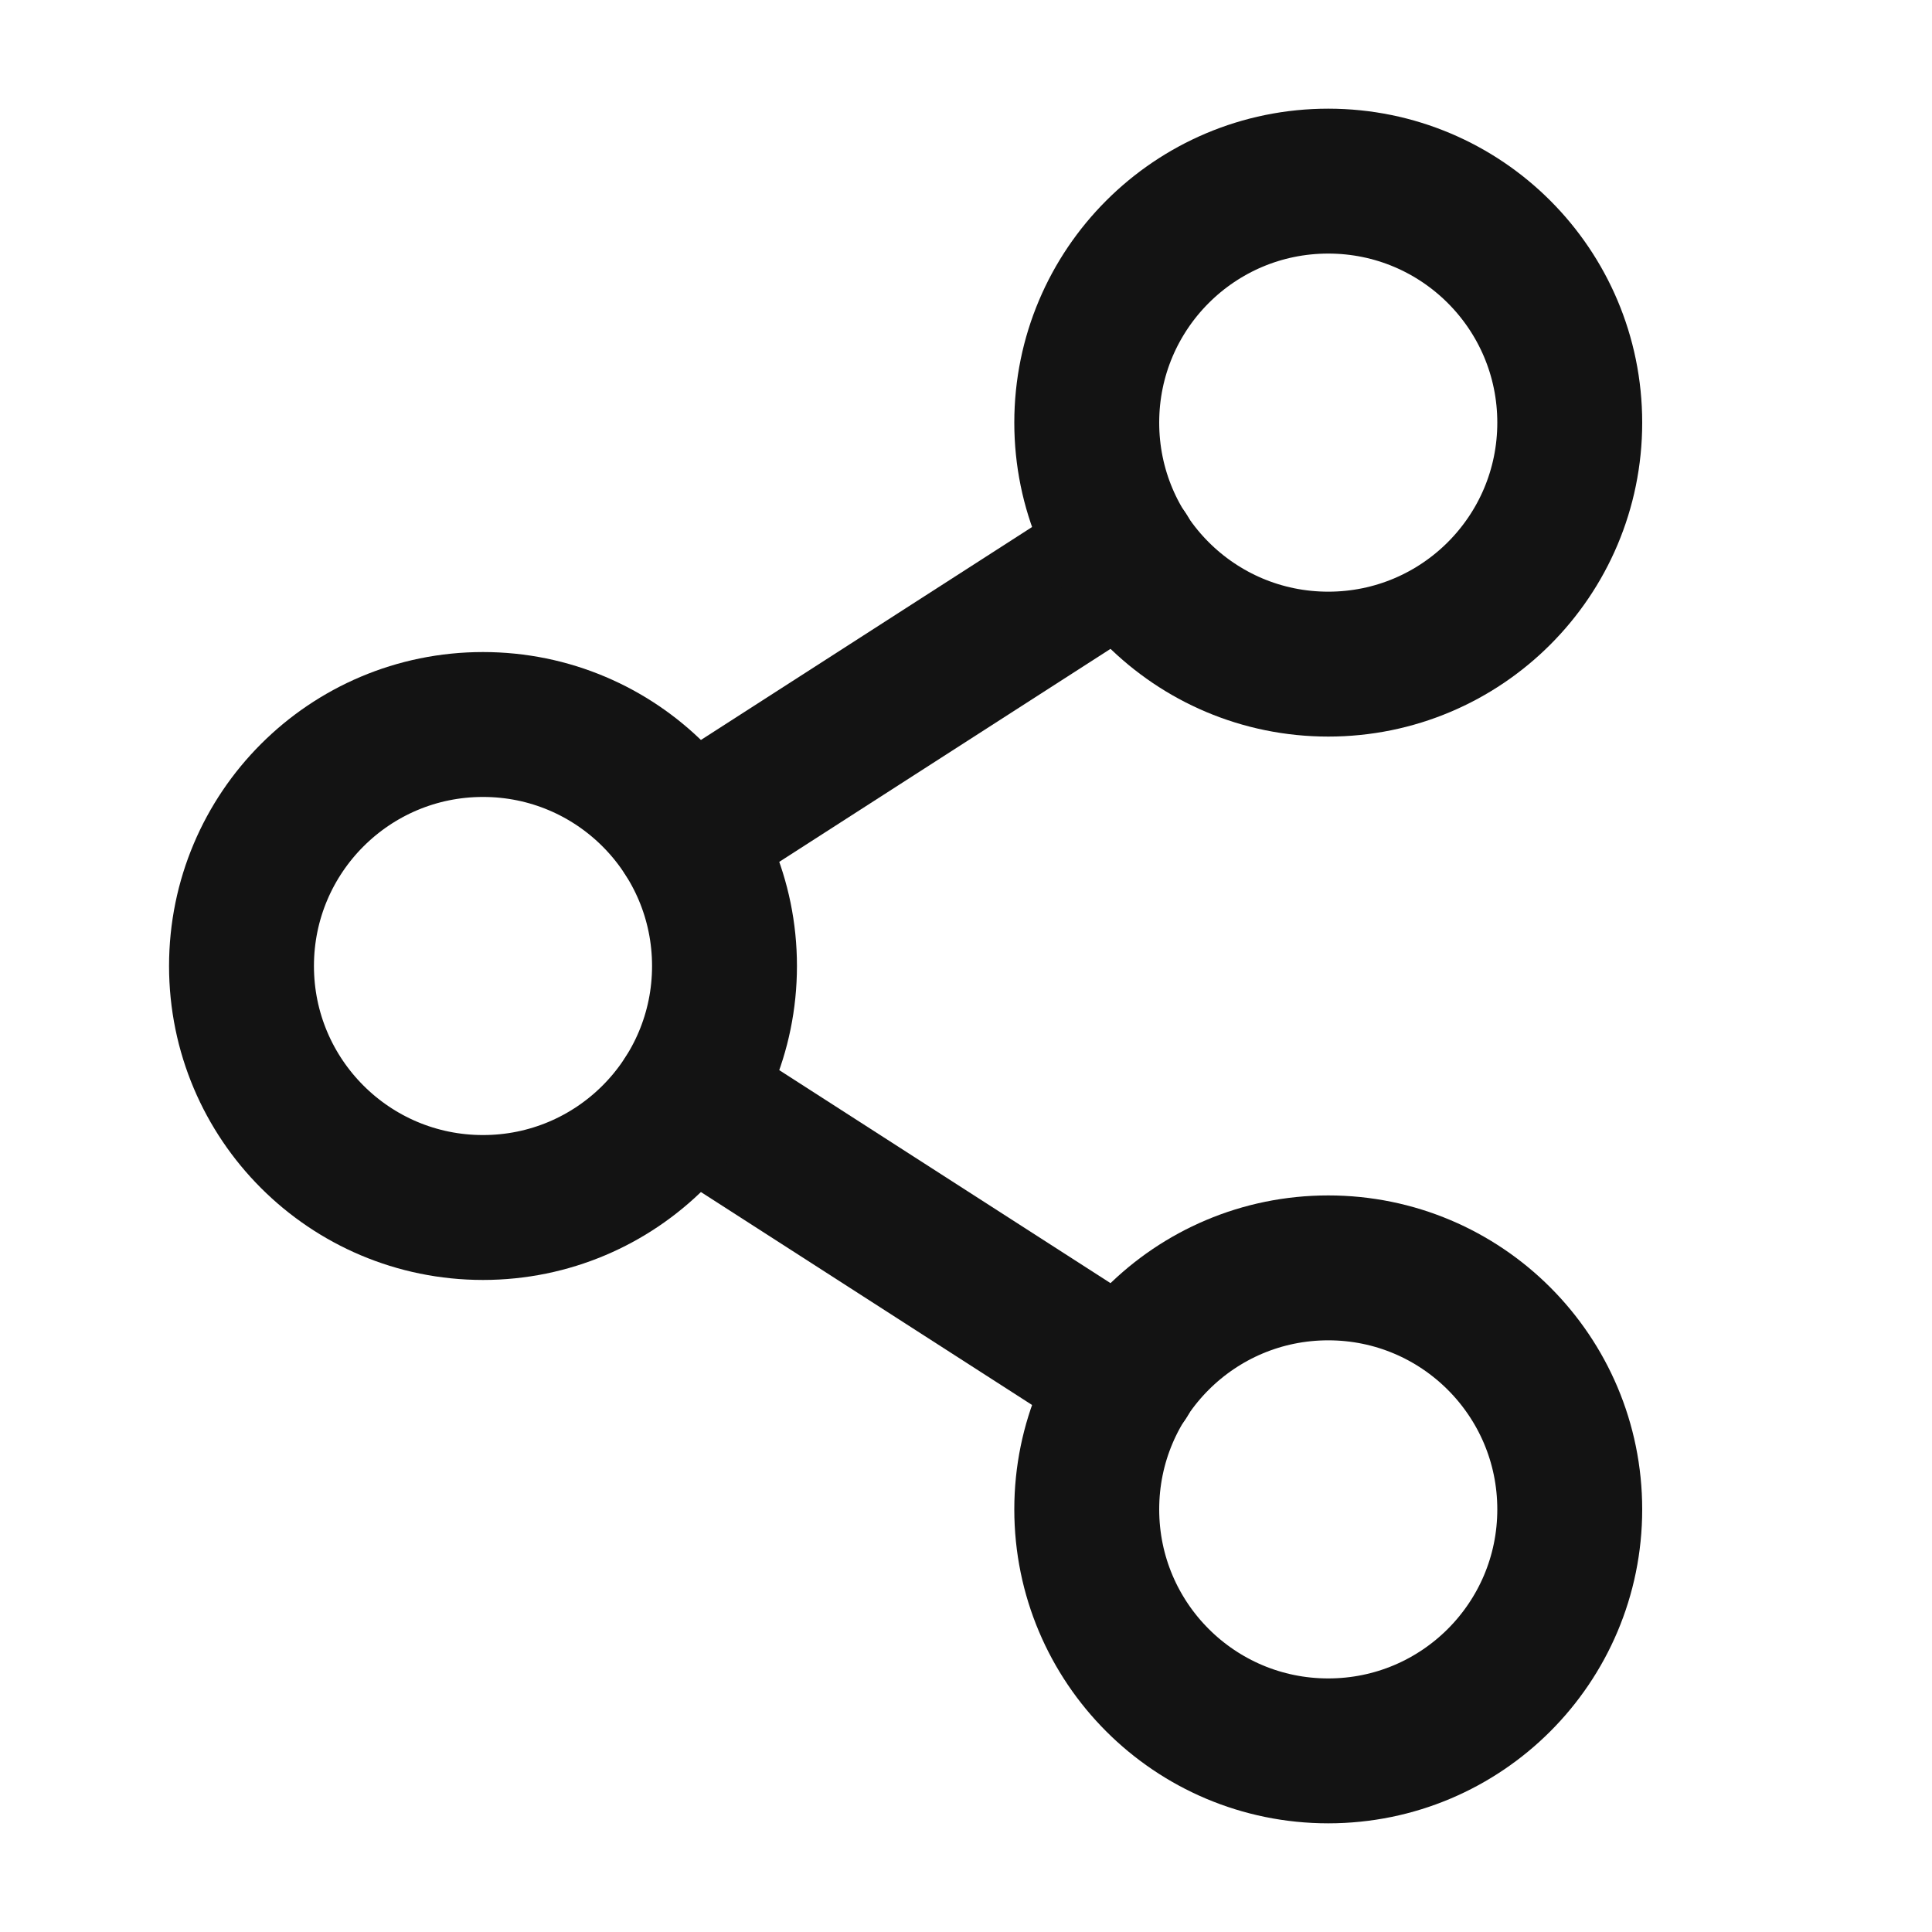
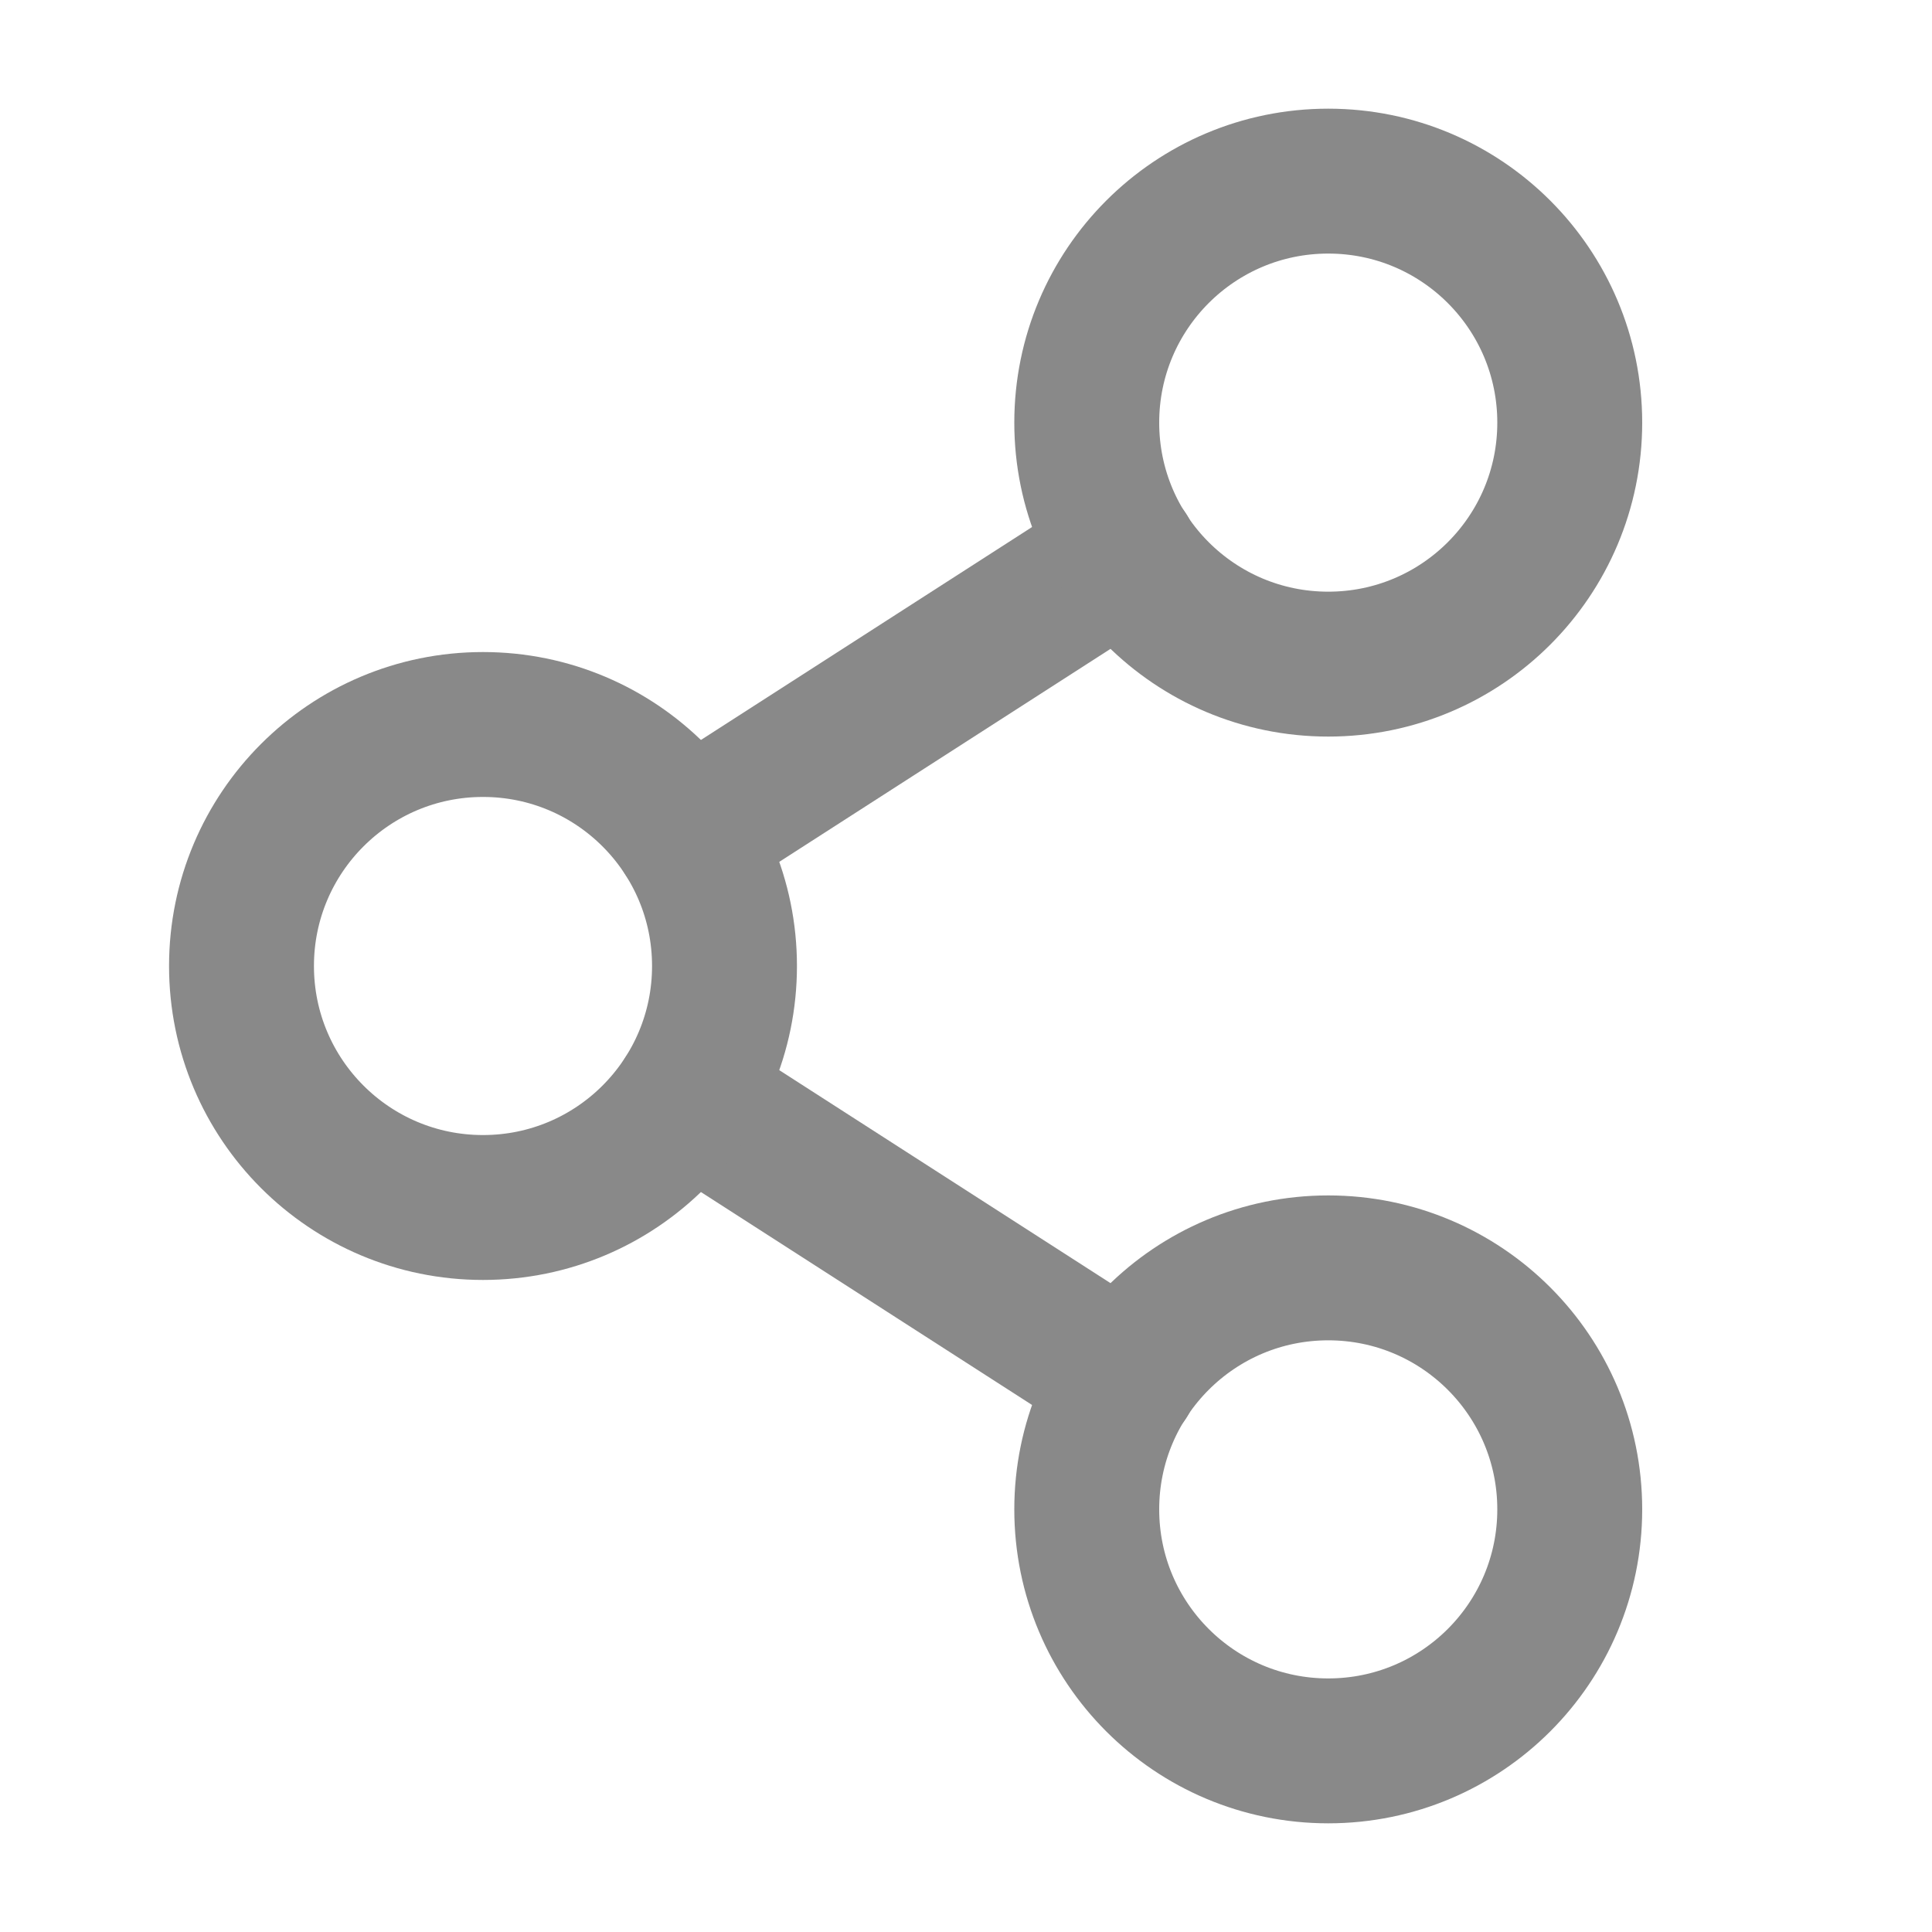
<svg xmlns="http://www.w3.org/2000/svg" width="16" height="16" viewBox="0 0 16 16" fill="none">
-   <path d="M9.32 4.581L5.684 6.919" stroke="#131313" stroke-width="1.2" stroke-linecap="round" stroke-linejoin="round" />
-   <path d="M5.684 9.081L9.32 11.419" stroke="#131313" stroke-width="1.2" stroke-linecap="round" stroke-linejoin="round" />
-   <path d="M4 10C5.105 10 6 9.105 6 8C6 6.895 5.105 6 4 6C2.895 6 2 6.895 2 8C2 9.105 2.895 10 4 10Z" stroke="#131313" stroke-width="1.2" stroke-linecap="round" stroke-linejoin="round" />
-   <path d="M11 14.5C12.105 14.5 13 13.605 13 12.5C13 11.395 12.105 10.5 11 10.5C9.895 10.5 9 11.395 9 12.5C9 13.605 9.895 14.5 11 14.5Z" stroke="#131313" stroke-width="1.2" stroke-linecap="round" stroke-linejoin="round" />
-   <path d="M11 5.5C12.105 5.5 13 4.605 13 3.5C13 2.395 12.105 1.5 11 1.5C9.895 1.5 9 2.395 9 3.5C9 4.605 9.895 5.5 11 5.5Z" stroke="#131313" stroke-width="1.2" stroke-linecap="round" stroke-linejoin="round" />
+   <g opacity="0.5">
+     <path d="M9.32 4.581L5.684 6.919" stroke="#131313" stroke-width="1.2" stroke-linecap="round" stroke-linejoin="round" />
+     <path d="M5.684 9.081L9.32 11.419" stroke="#131313" stroke-width="1.2" stroke-linecap="round" stroke-linejoin="round" />
+     <path d="M4 10C5.105 10 6 9.105 6 8C6 6.895 5.105 6 4 6C2.895 6 2 6.895 2 8C2 9.105 2.895 10 4 10Z" stroke="#131313" stroke-width="1.2" stroke-linecap="round" stroke-linejoin="round" />
+     <path d="M11 14.5C12.105 14.5 13 13.605 13 12.5C13 11.395 12.105 10.5 11 10.5C9.895 10.5 9 11.395 9 12.5C9 13.605 9.895 14.5 11 14.5Z" stroke="#131313" stroke-width="1.2" stroke-linecap="round" stroke-linejoin="round" />
+     <path d="M11 5.5C12.105 5.5 13 4.605 13 3.5C13 2.395 12.105 1.5 11 1.5C9.895 1.5 9 2.395 9 3.5C9 4.605 9.895 5.5 11 5.5Z" stroke="#131313" stroke-width="1.2" stroke-linecap="round" stroke-linejoin="round" />
+   </g>
</svg>
